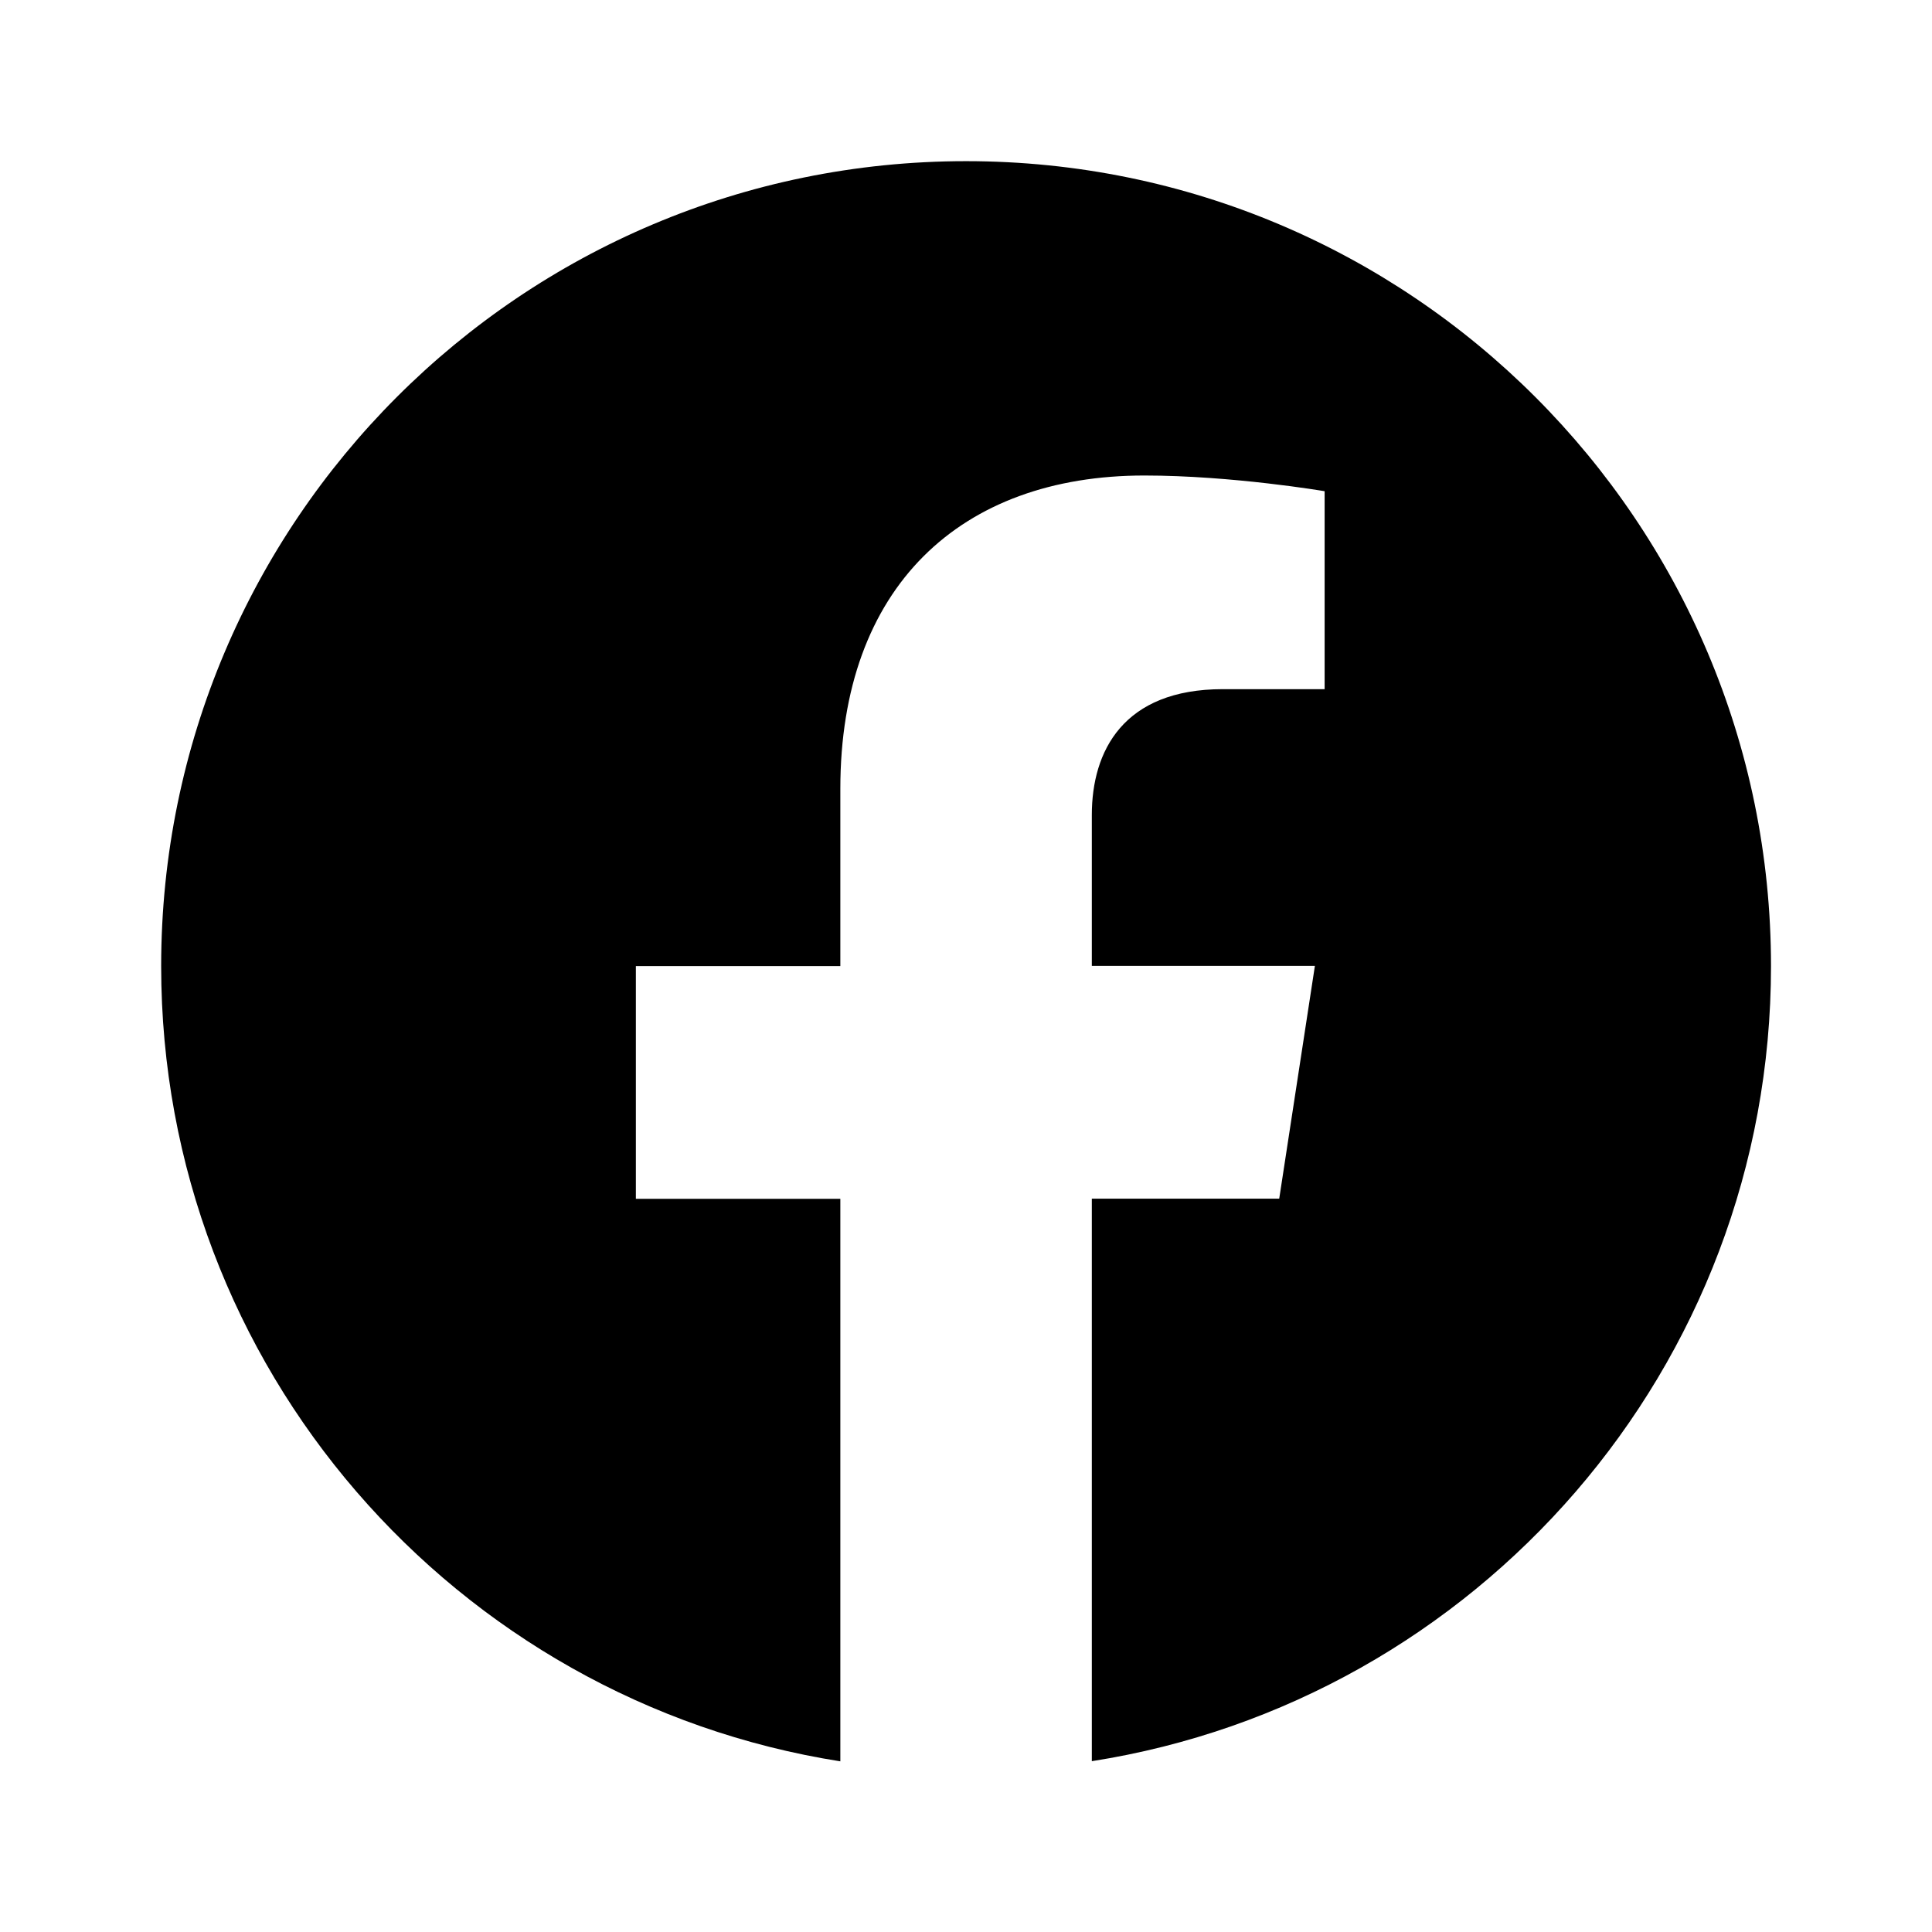
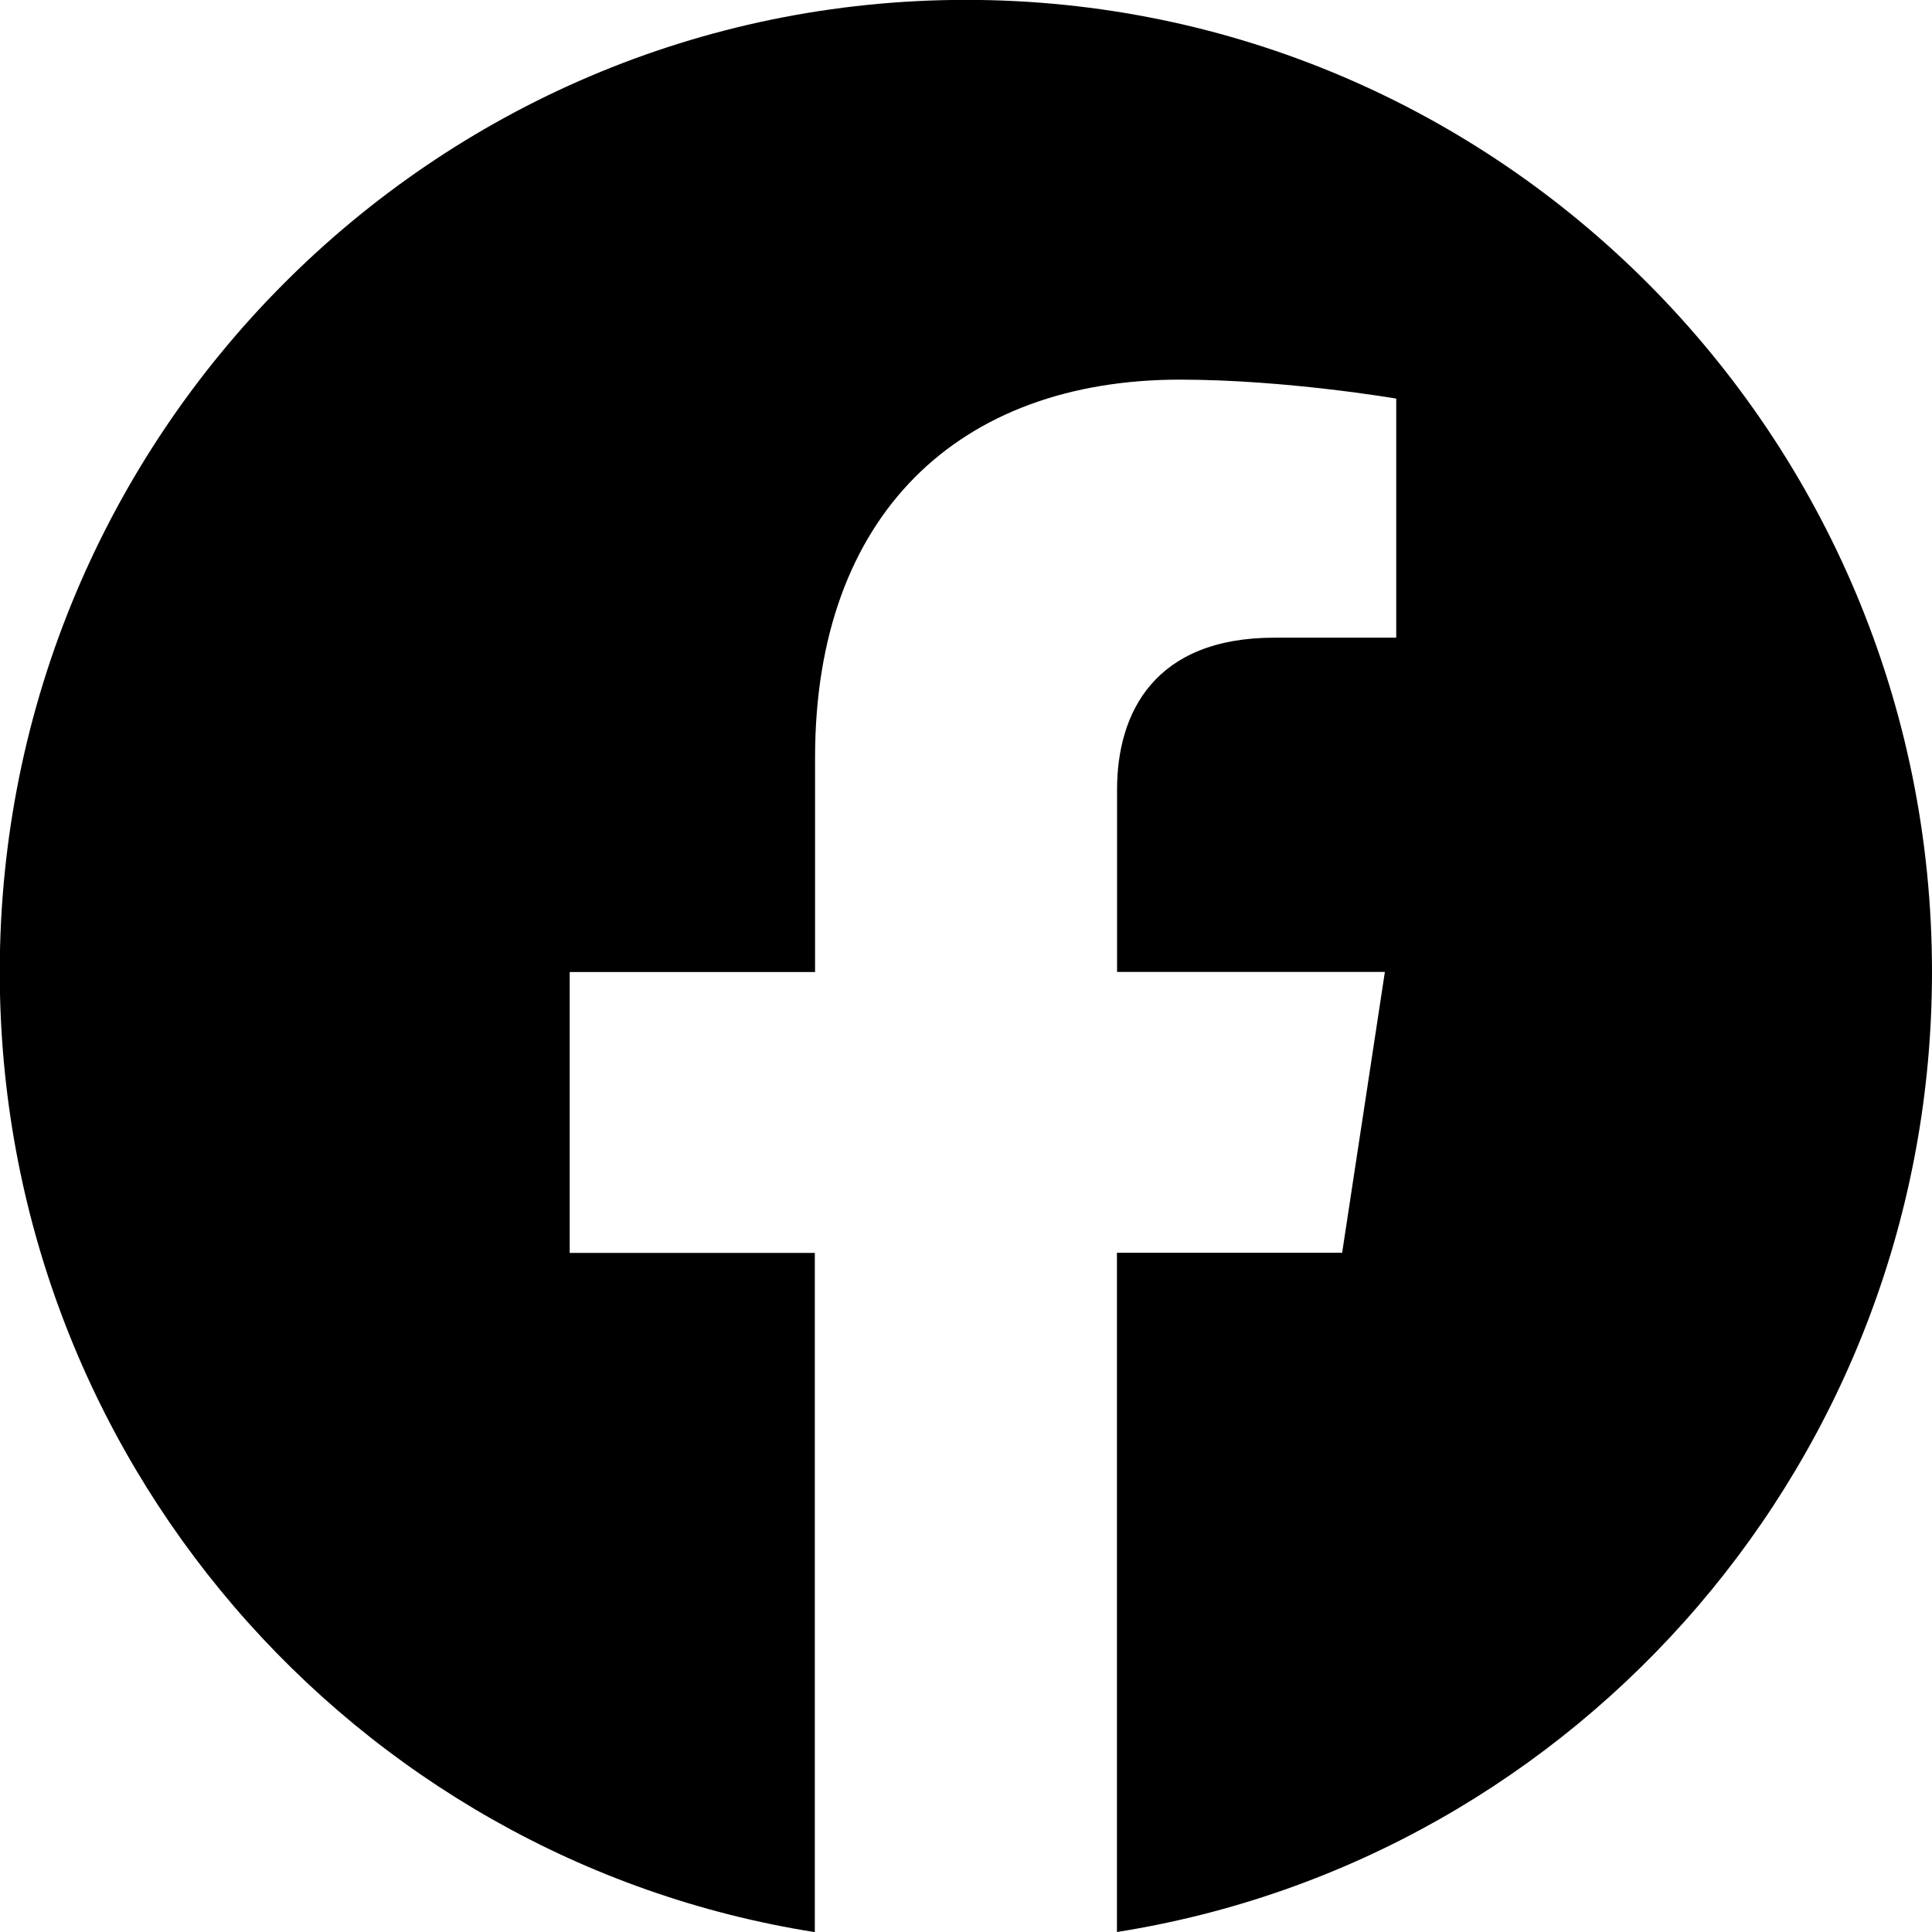
- <svg xmlns="http://www.w3.org/2000/svg" height="150px" width="150px" viewBox="0 0 24 24" fill="none">
-   <path d="M12.001 2.002C6.479 2.002 2.002 6.479 2.002 12.001C2.002 16.991 5.658 21.127 10.439 21.88V14.892H7.899V12.001H10.439V9.798C10.439 7.29 11.932 5.907 14.215 5.907C15.309 5.907 16.455 6.102 16.455 6.102V8.561H15.191C13.951 8.561 13.563 9.333 13.563 10.124V11.999H16.334L15.891 14.89H13.563V21.878C18.344 21.129 22 16.992 22 12.001C22 6.479 17.523 2.002 12.001 2.002Z" fill="black" />
+ <svg xmlns="http://www.w3.org/2000/svg" width="16" height="16" fill="currentColor" class="bi bi-facebook" viewBox="0 0 16 16">
+   <path d="M16 8.049c0-4.446-3.582-8.05-8-8.05C3.58 0-.002 3.603-.002 8.05c0 4.017 2.926 7.347 6.75 7.951v-5.625h-2.03V8.05H6.75V6.275c0-2.017 1.195-3.131 3.022-3.131.876 0 1.791.157 1.791.157v1.98h-1.009c-.993 0-1.303.621-1.303 1.258v1.51h2.218l-.354 2.326H9.25V16c3.824-.604 6.75-3.934 6.75-7.951" />
</svg>
